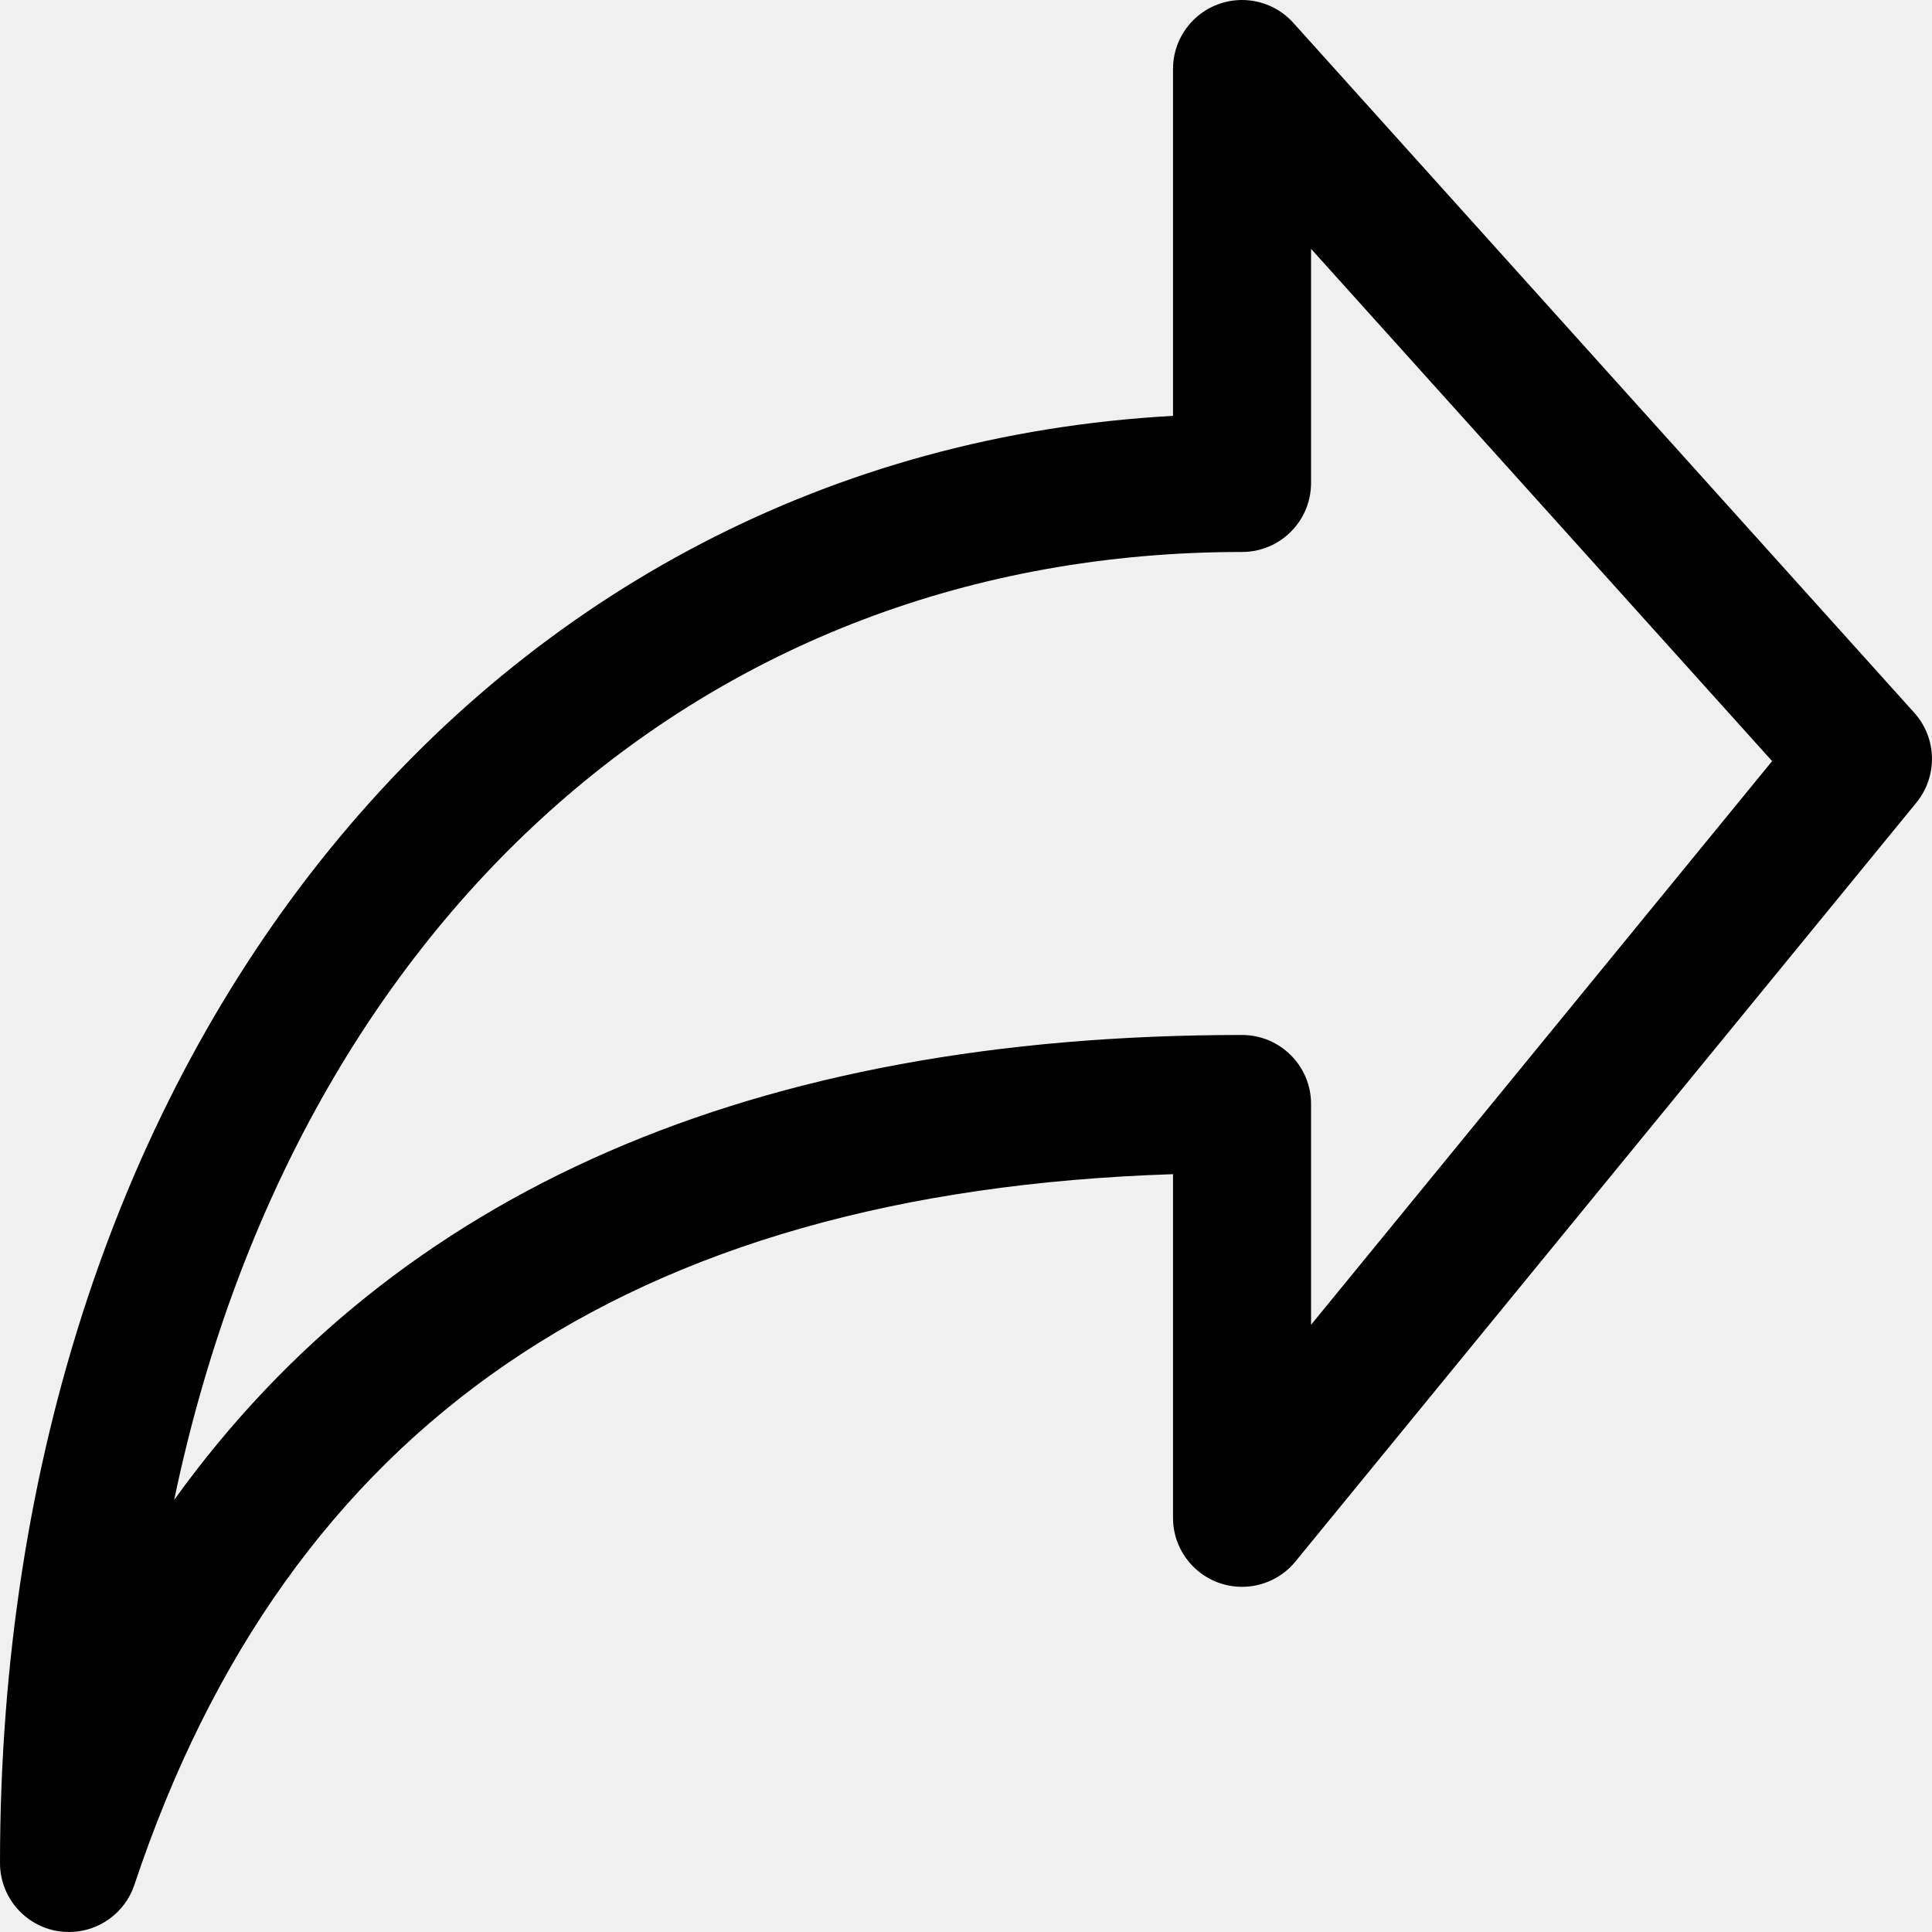
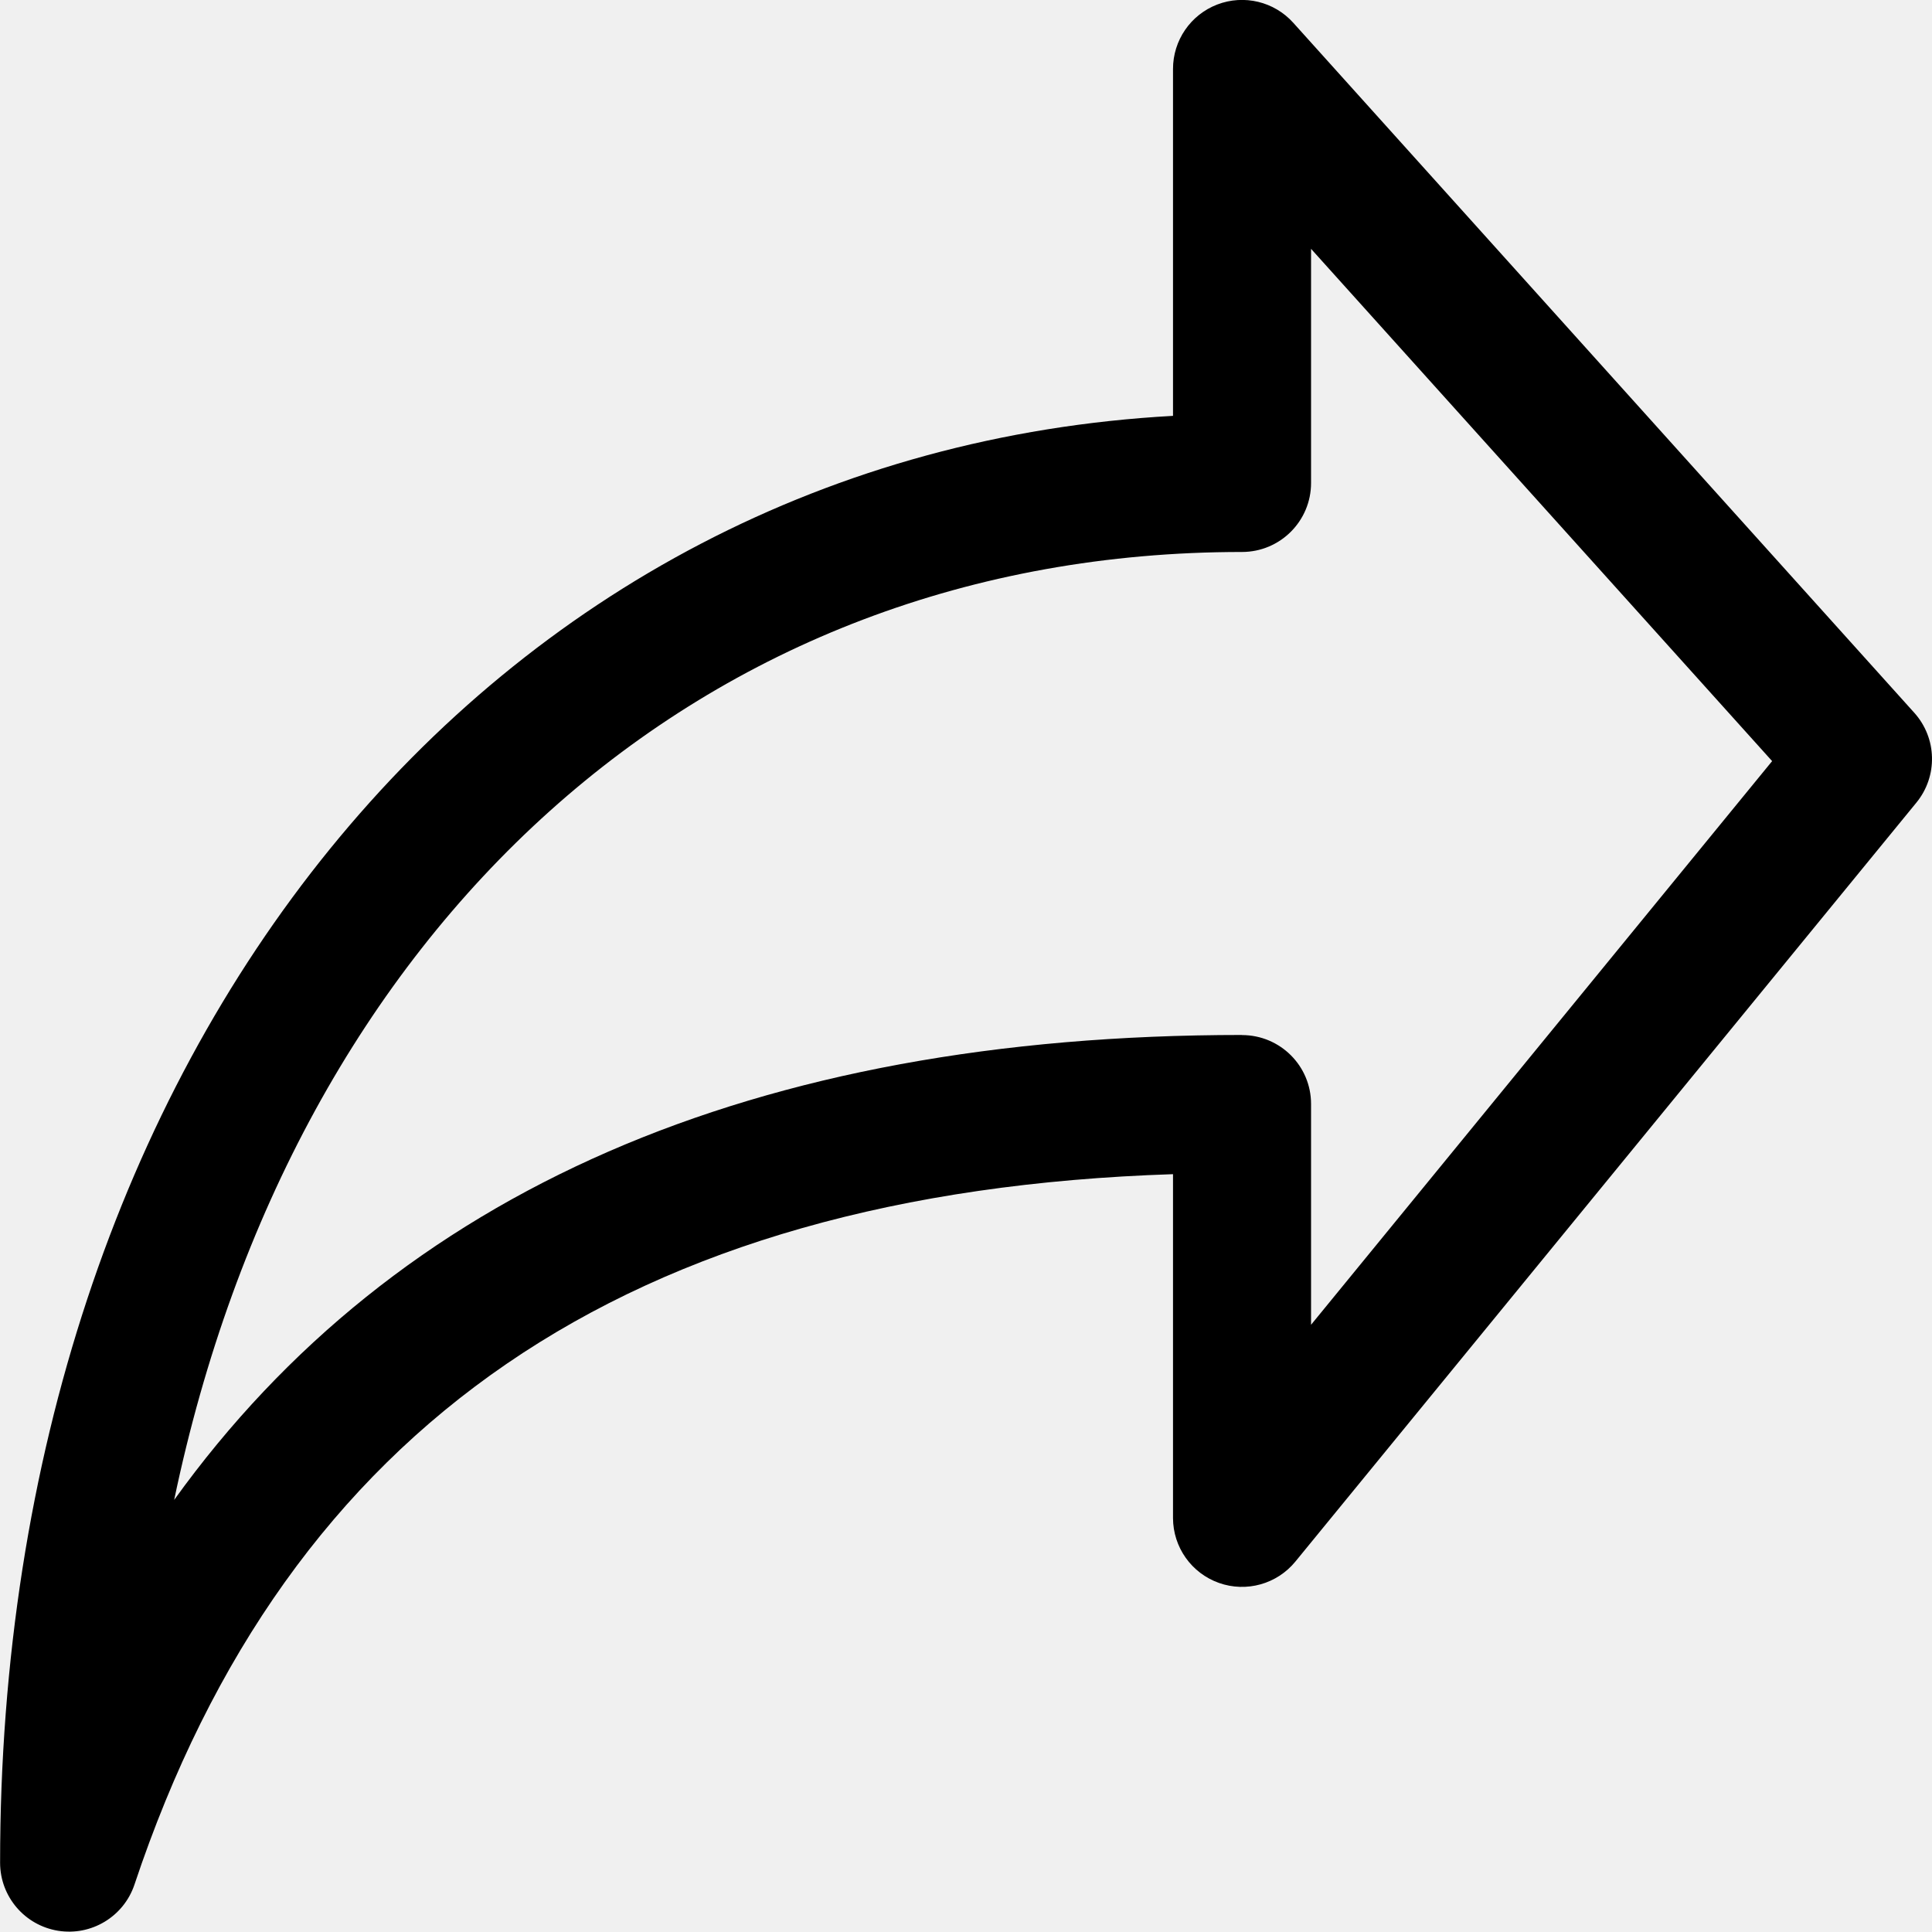
<svg xmlns="http://www.w3.org/2000/svg" width="50" height="50" viewBox="0 0 20 20" fill="none">
  <g clip-path="url(#clip0)">
-     <path d="M12.143 4.305V0.714C12.143 0.32 12.463 -0 12.858 3.69697e-08C13.06 4.189e-05 13.253 0.086 13.388 0.236L19.817 7.379C20.052 7.641 20.061 8.035 19.839 8.308L13.41 16.165C13.16 16.47 12.71 16.515 12.405 16.265C12.24 16.13 12.143 15.928 12.143 15.714V12.155C6.5 12.338 2.979 14.751 1.391 19.512C1.294 19.803 1.021 20 0.714 20C0.676 20 0.637 19.997 0.599 19.991C0.254 19.934 5.14984e-05 19.636 5.14984e-05 19.286C9.34601e-05 10.874 5.064 4.695 12.143 4.305ZM12.857 10.714C13.252 10.714 13.572 11.034 13.572 11.428V13.714L18.345 7.879L13.572 2.576V5C13.572 5.394 13.252 5.714 12.857 5.714C7.243 5.714 3.042 9.599 1.803 15.527C4.102 12.33 7.804 10.714 12.857 10.714Z" fill="black" />
+     <path d="M12.143 4.305V.715a.714.714 0 011.245-.479l6.429 7.143a.714.714 0 01.022.929l-6.429 7.857a.714.714 0 01-1.267-.45v-3.56C6.5 12.339 2.98 14.75 1.391 19.512a.714.714 0 01-1.39-.226C0 10.874 5.063 4.695 12.142 4.305zm.714 6.41c.395 0 .715.319.715.713v2.286l4.773-5.835-4.773-5.303V5c0 .394-.32.714-.715.714-5.614 0-9.815 3.885-11.054 9.813 2.3-3.197 6.001-4.813 11.054-4.813z" fill="#000" />
  </g>
  <defs>
    <clipPath id="clip0">
-       <rect width="20" height="20" fill="white" transform="matrix(-1 0 0 1 20 0)" />
+       <path fill="#fff" transform="matrix(-1 0 0 1 20 0)" d="M0 0h20v20H0z" />
    </clipPath>
  </defs>
</svg>
